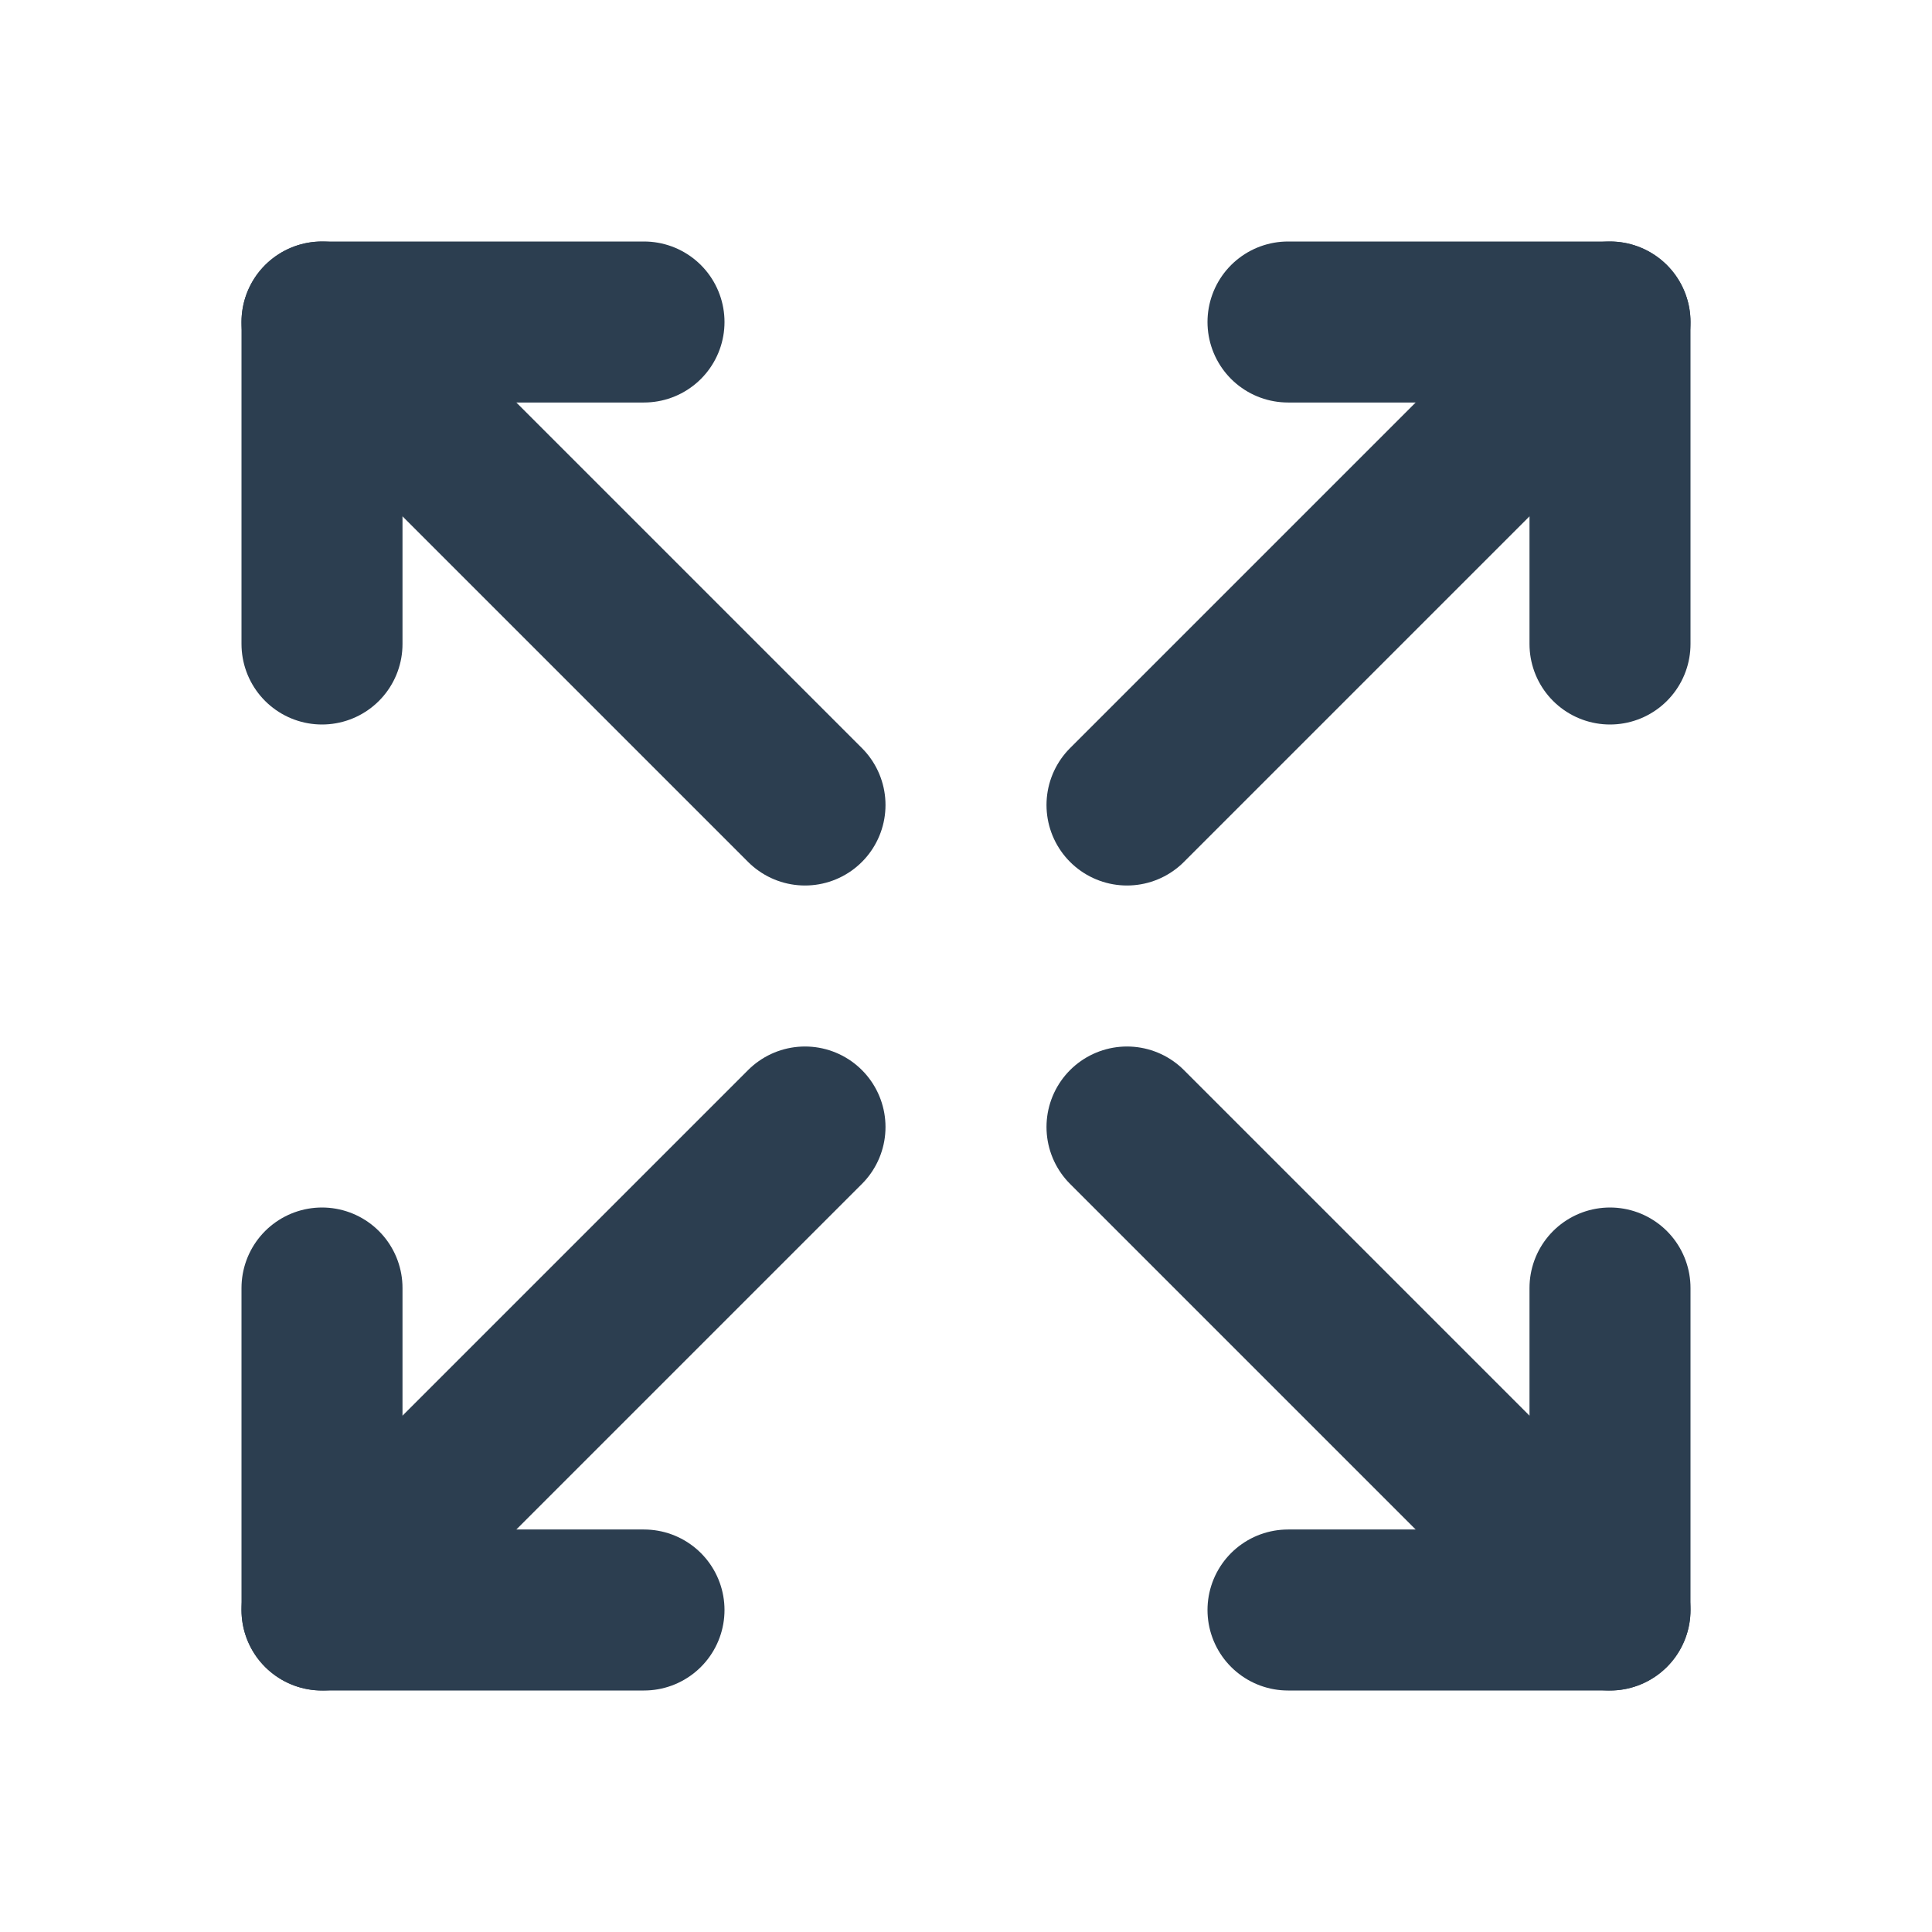
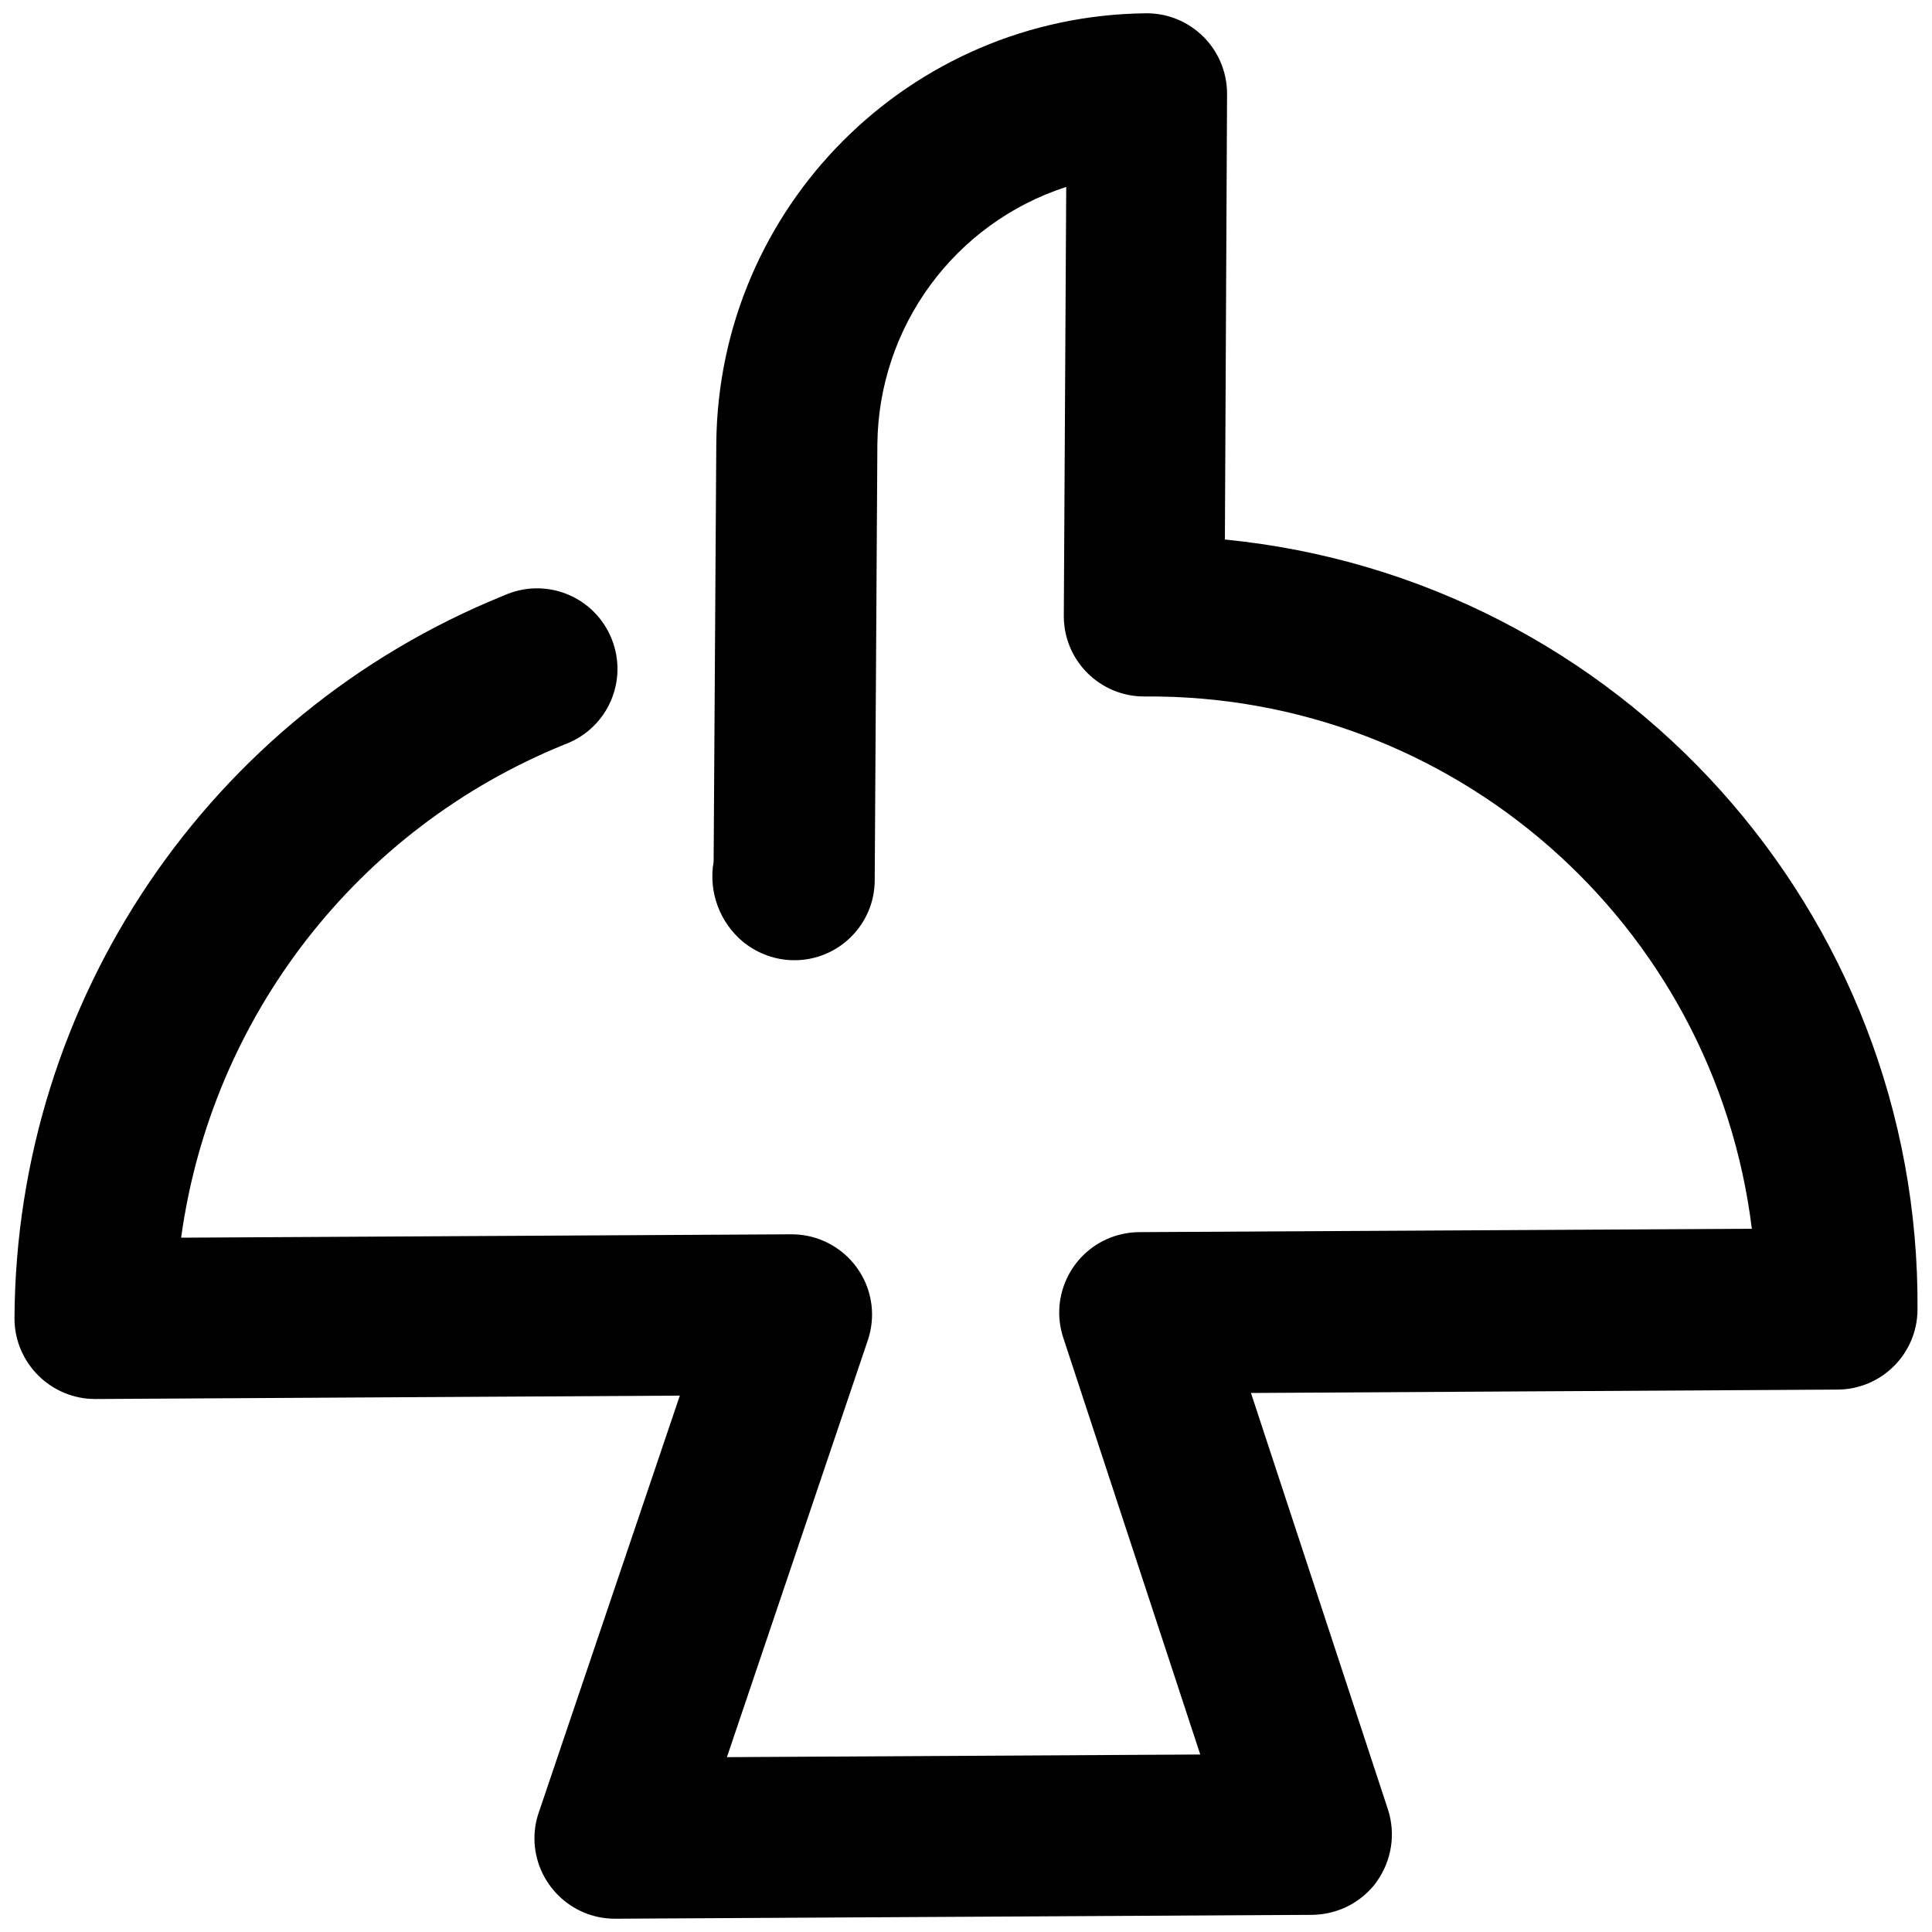
- <svg xmlns="http://www.w3.org/2000/svg" width="24" height="24" viewBox="0 0 24 24" fill="none" stroke="#2C3E50" stroke-width="2" stroke-linecap="round" stroke-linejoin="round" class="icon icon-tabler icons-tabler-outline icon-tabler-arrows-maximize">
-   <path stroke="none" d="M0 0h24v24H0z" fill="none" />
-   <path d="M16 4l4 0l0 4" />
-   <path d="M14 10l6 -6" />
-   <path d="M8 20l-4 0l0 -4" />
-   <path d="M4 20l6 -6" />
-   <path d="M16 20l4 0l0 -4" />
-   <path d="M14 14l6 6" />
-   <path d="M8 4l-4 0l0 4" />
-   <path d="M4 4l6 6" />
+ <svg xmlns="http://www.w3.org/2000/svg" version="1.1" id="Слой_1" x="0px" y="0px" viewBox="0 0 800 800" style="enable-background:new 0 0 800 800;" xml:space="preserve">
+   <path d="M474.6,5.5C493,5.4,508,20.2,508.1,38.7c0,0.1,0,0.2,0,0.4l-0.9,184.3c163.7,16.2,288,154.5,286.8,318.9  c-0.1,18.3-14.9,33-33.1,33.1L518,576.8l56.7,172.4c3.3,10.1,1.6,21.2-4.6,29.9c-1,1.5-2.2,2.8-3.5,4.1c-6.2,6.2-14.6,9.6-23.3,9.7  l-288.5,1.6c-18.4,0.1-33.4-14.8-33.5-33.2c0-3.7,0.6-7.4,1.8-10.8l58.4-172.6l-241.9,1.4C21.2,579.4,6.1,564.5,6,546.1  c0-0.1,0-0.2,0-0.4C6.7,414.2,86.6,296,208.6,246.6c16.8-7.6,36.5-0.2,44.1,16.6s0.2,36.5-16.6,44.1c-0.8,0.4-1.6,0.7-2.4,1  C148.1,343,87.6,420.9,75,512.5l252.6-1.4c18.4-0.1,33.4,14.7,33.5,33.1c0,3.7-0.6,7.4-1.8,10.9l-58.3,172.5l196-1.1l-56.7-172.5  c-5.8-17.5,3.7-36.3,21.1-42.1c3.4-1.1,6.9-1.7,10.5-1.7l253.5-1.4C709.8,382.2,601.6,287.3,474,288.4  c-18.4,0.1-33.4-14.7-33.5-33.1c0-0.1,0-0.2,0-0.4l1-177.5c-46.3,15-77.7,57.9-78.2,106.5l-1.1,180.5c0,18.4-15,33.3-33.4,33.2  c-7.6,0-15-2.7-21-7.5c-9.8-8.1-14.5-20.8-12.3-33.3l1.1-173.2C297.5,85.7,376.6,6.5,474.6,5.5z" />
</svg>
